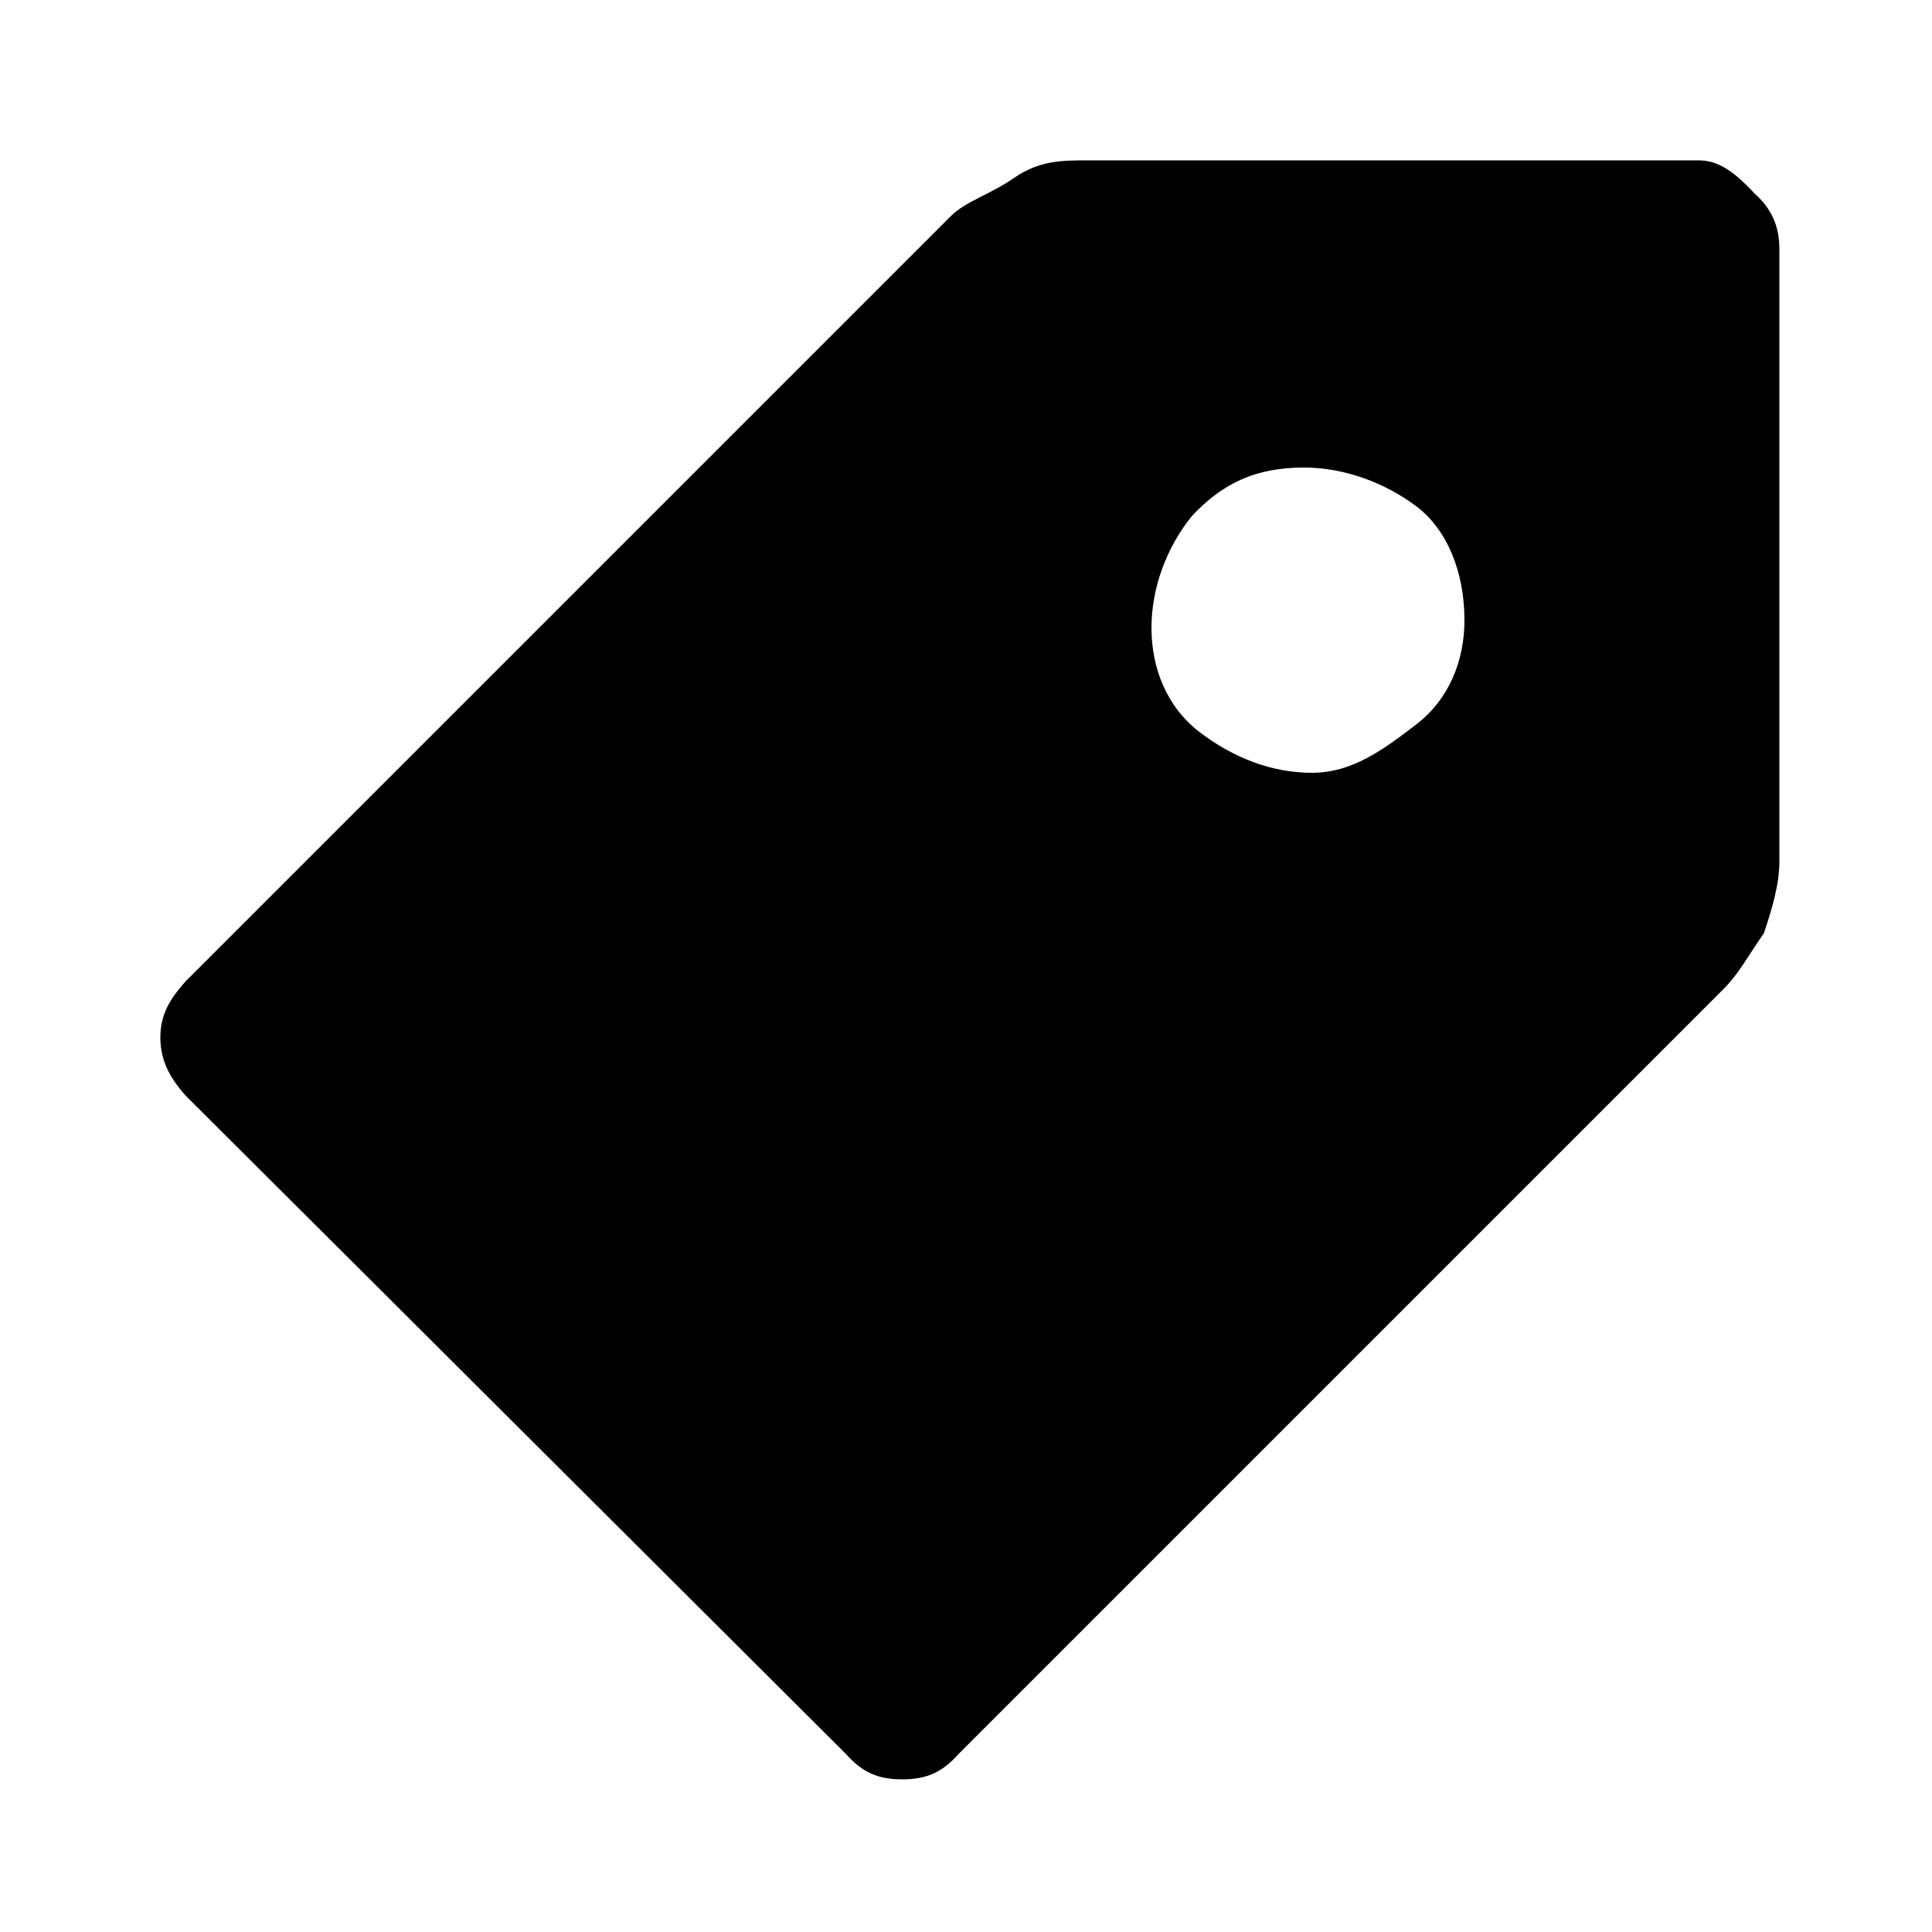
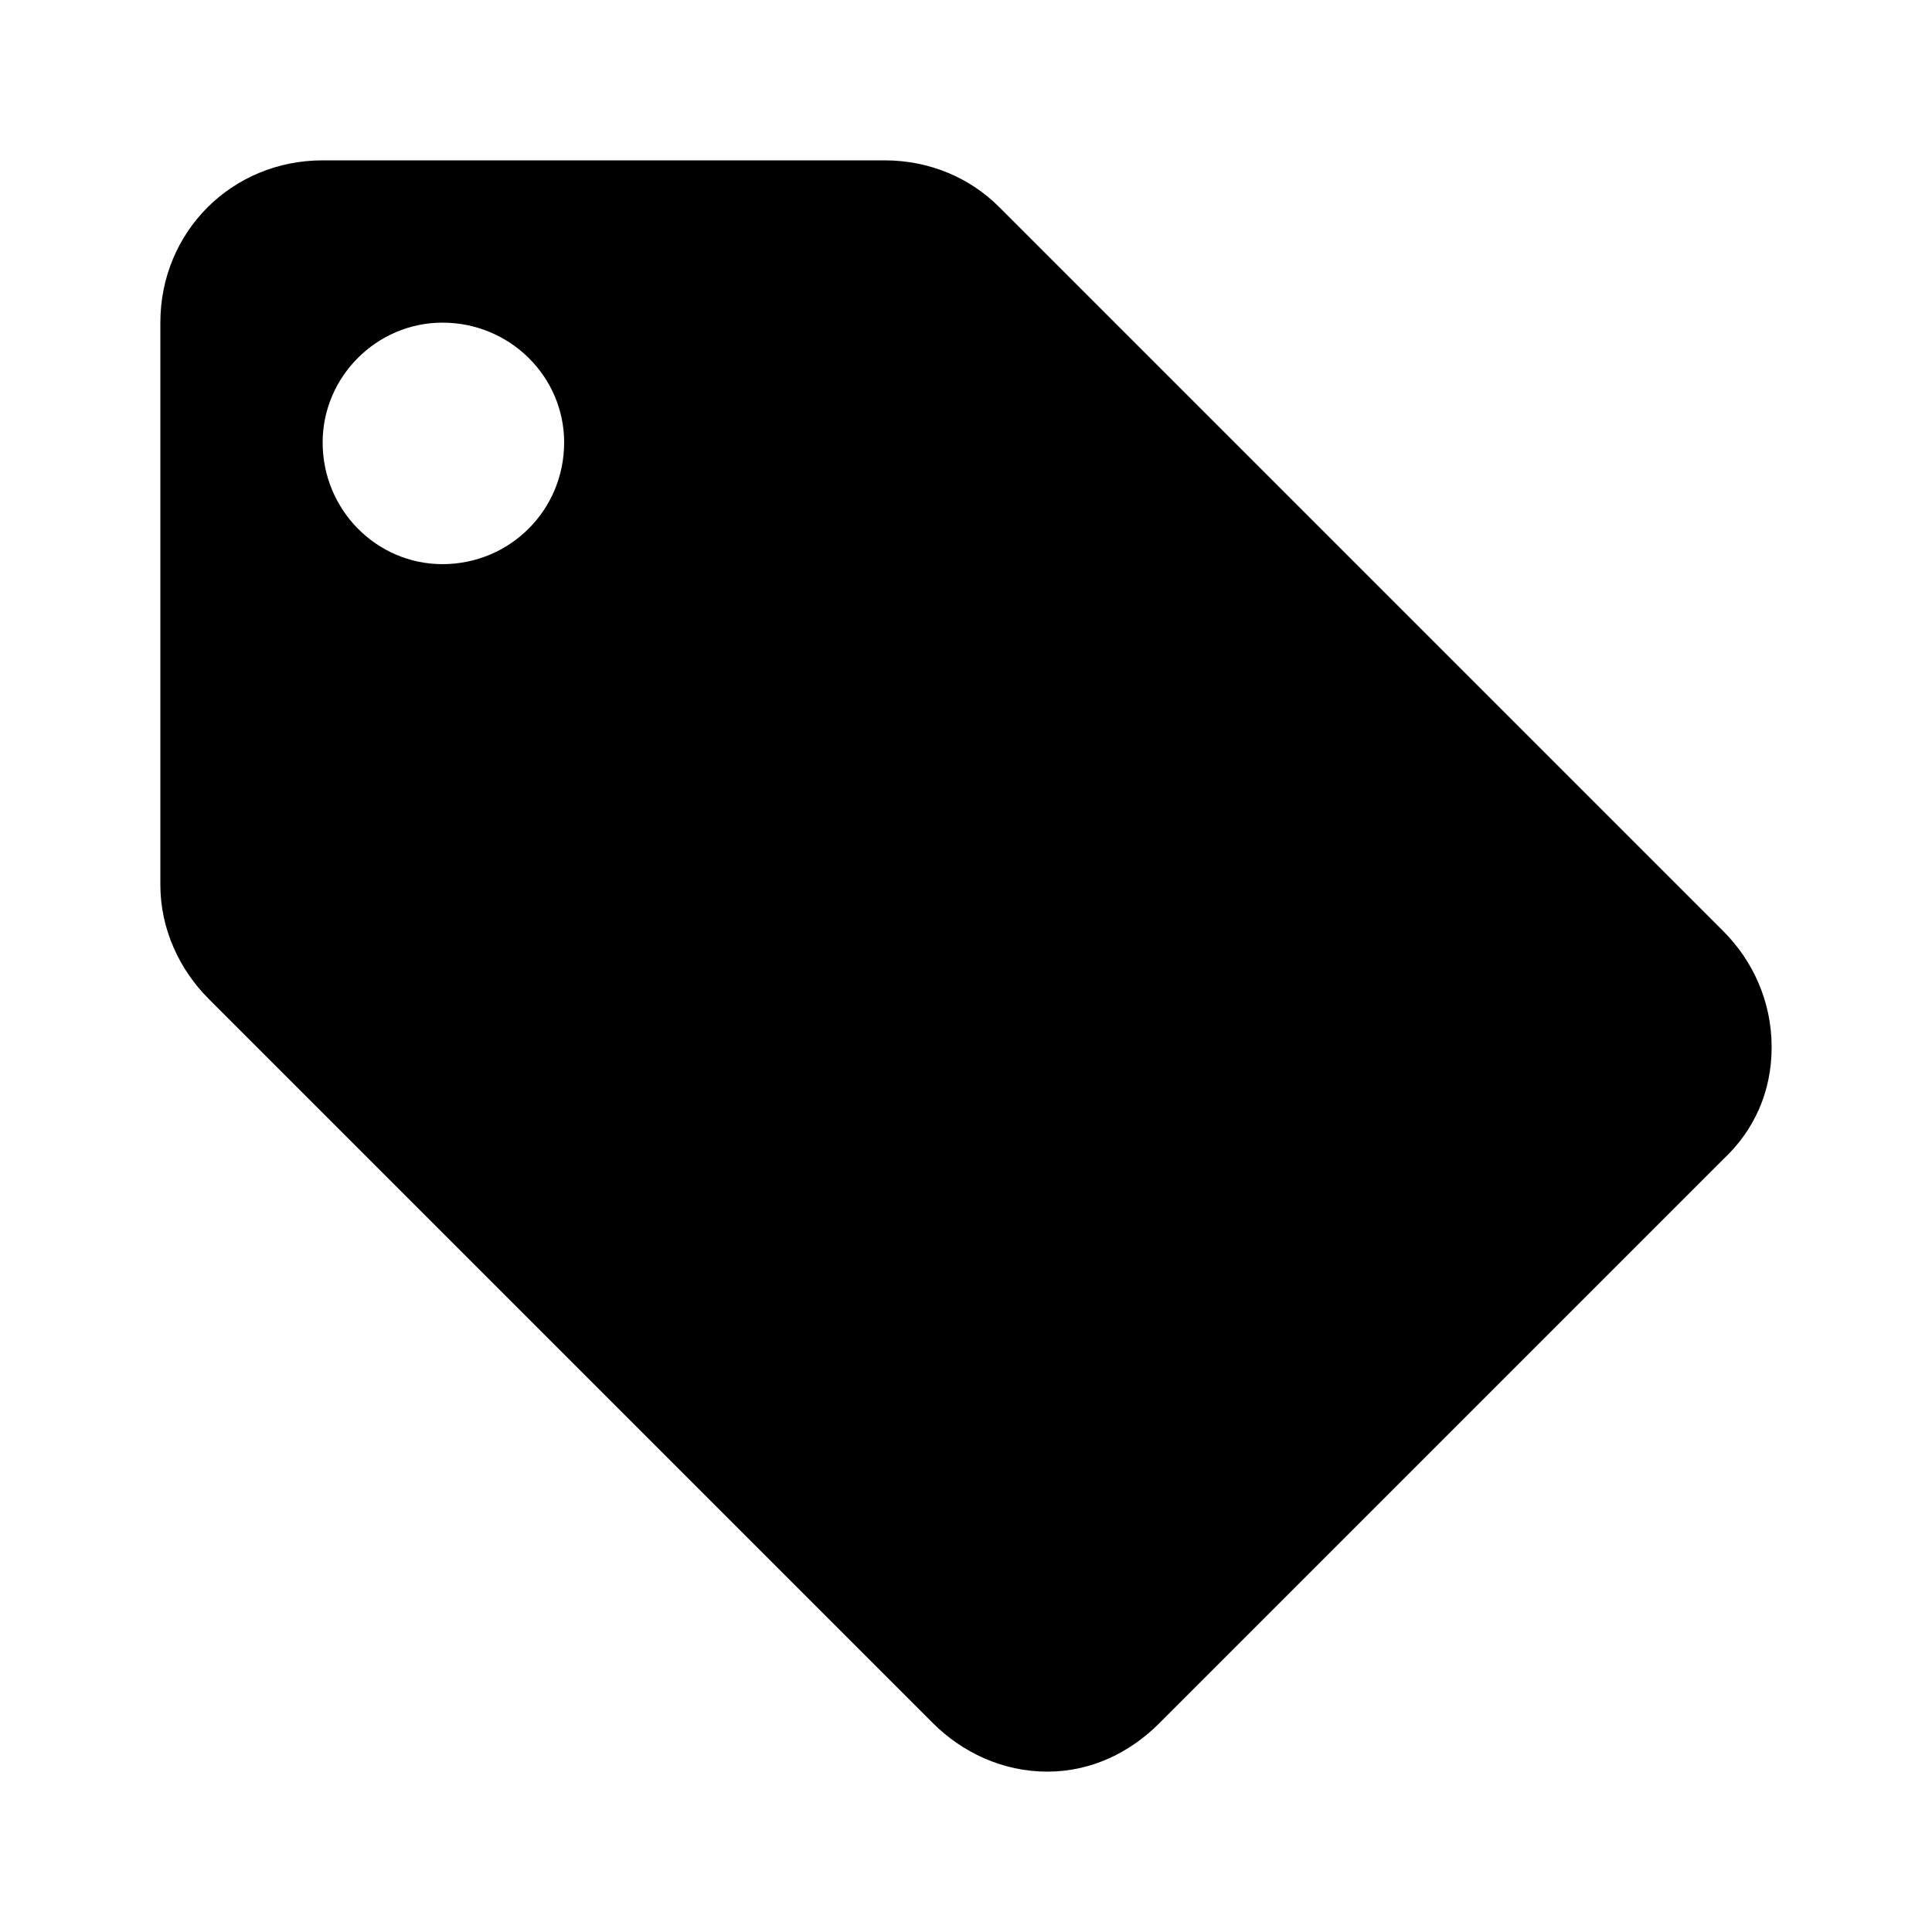
<svg xmlns="http://www.w3.org/2000/svg" viewBox="0 0 1000 1000">
-   <path d="M879 83H563c-13 0-25 0-38 9s-25 12-33 20L96 508c-8 9-13 17-13 29s5 21 13 30l342 341c8 9 16 13 29 13s21-4 29-13l396-396c8-8 12-16 21-29 4-12 8-25 8-37V129c0-12-4-21-13-29-12-13-20-17-29-17zM679 400c-21 0-41-8-58-21s-25-33-25-54 8-42 21-58c16-17 33-25 58-25 21 0 42 8 58 20s25 34 25 59c0 21-8 41-25 54s-33 25-54 25z" />
+   <path d="M229 292c-34 0-62-28-62-63 0-34 28-62 62-62 35 0 63 28 63 62 0 35-28 63-63 63m663 190L517 107c-15-15-36-24-59-24H167c-47 0-84 37-84 84v291c0 23 10 44 25 59l375 375c15 15 36 25 59 25s43-10 58-25l292-292c16-15 25-35 25-58 0-24-10-45-25-60z" />
</svg>
